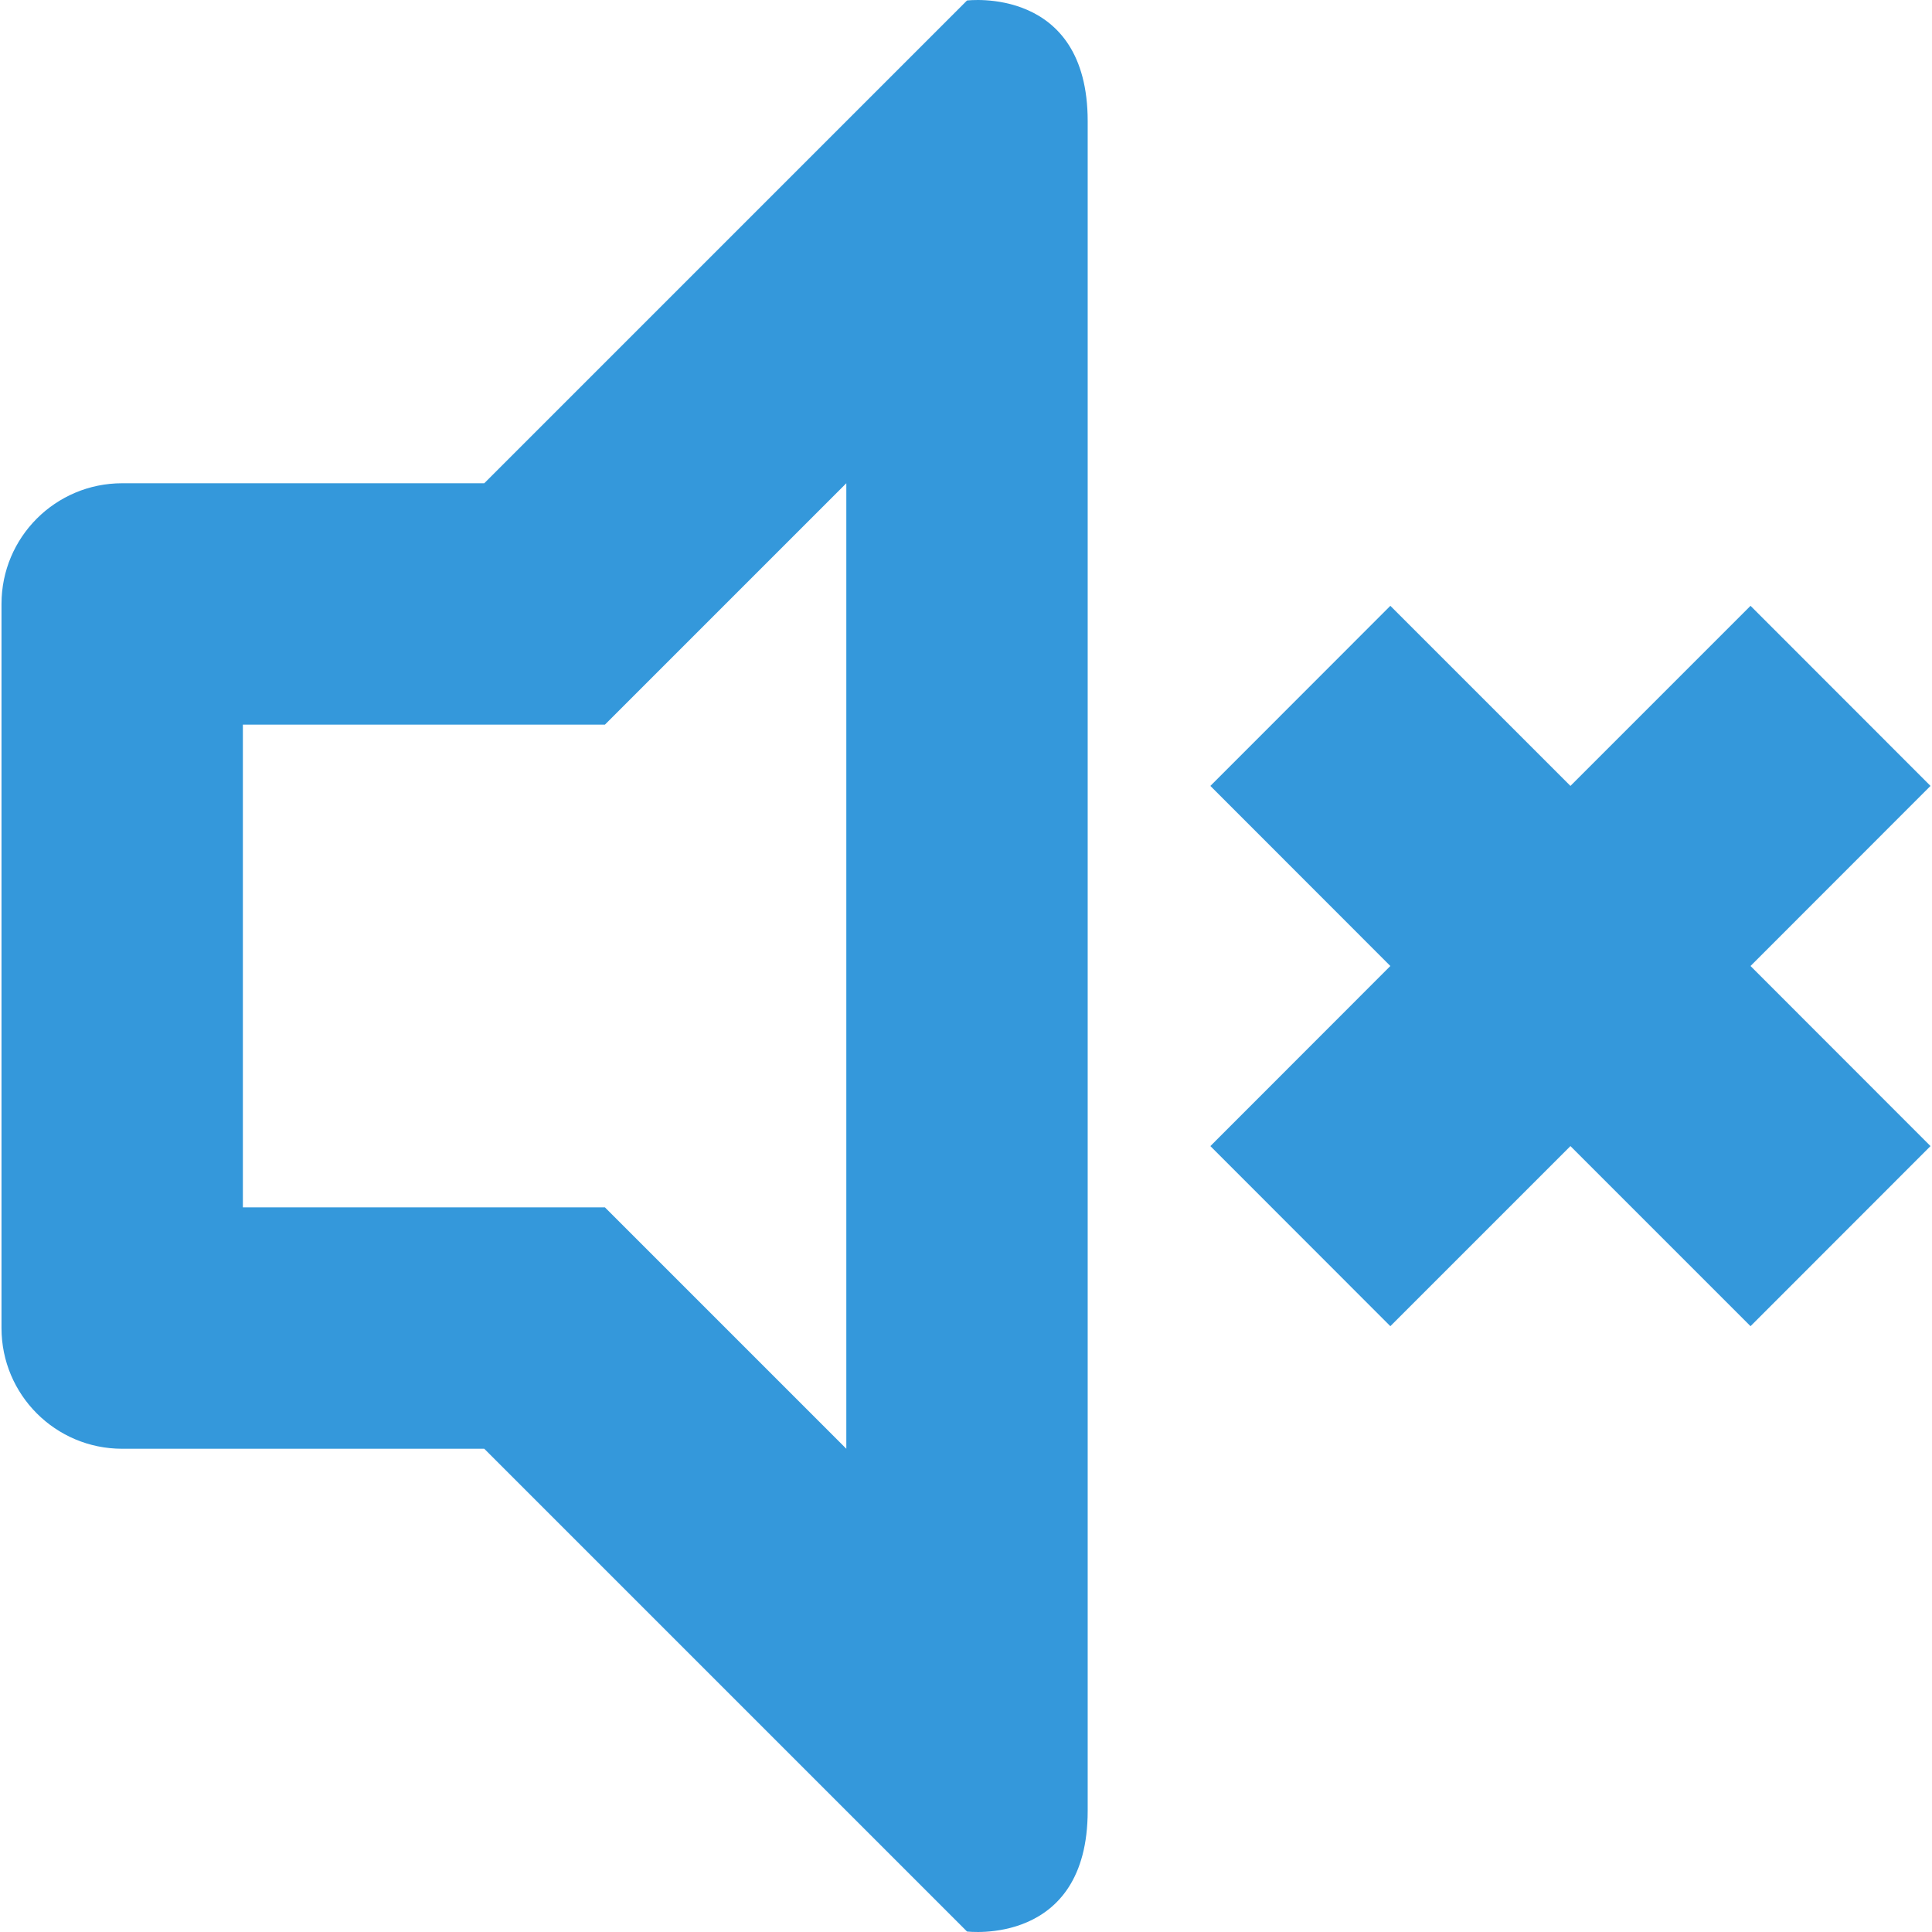
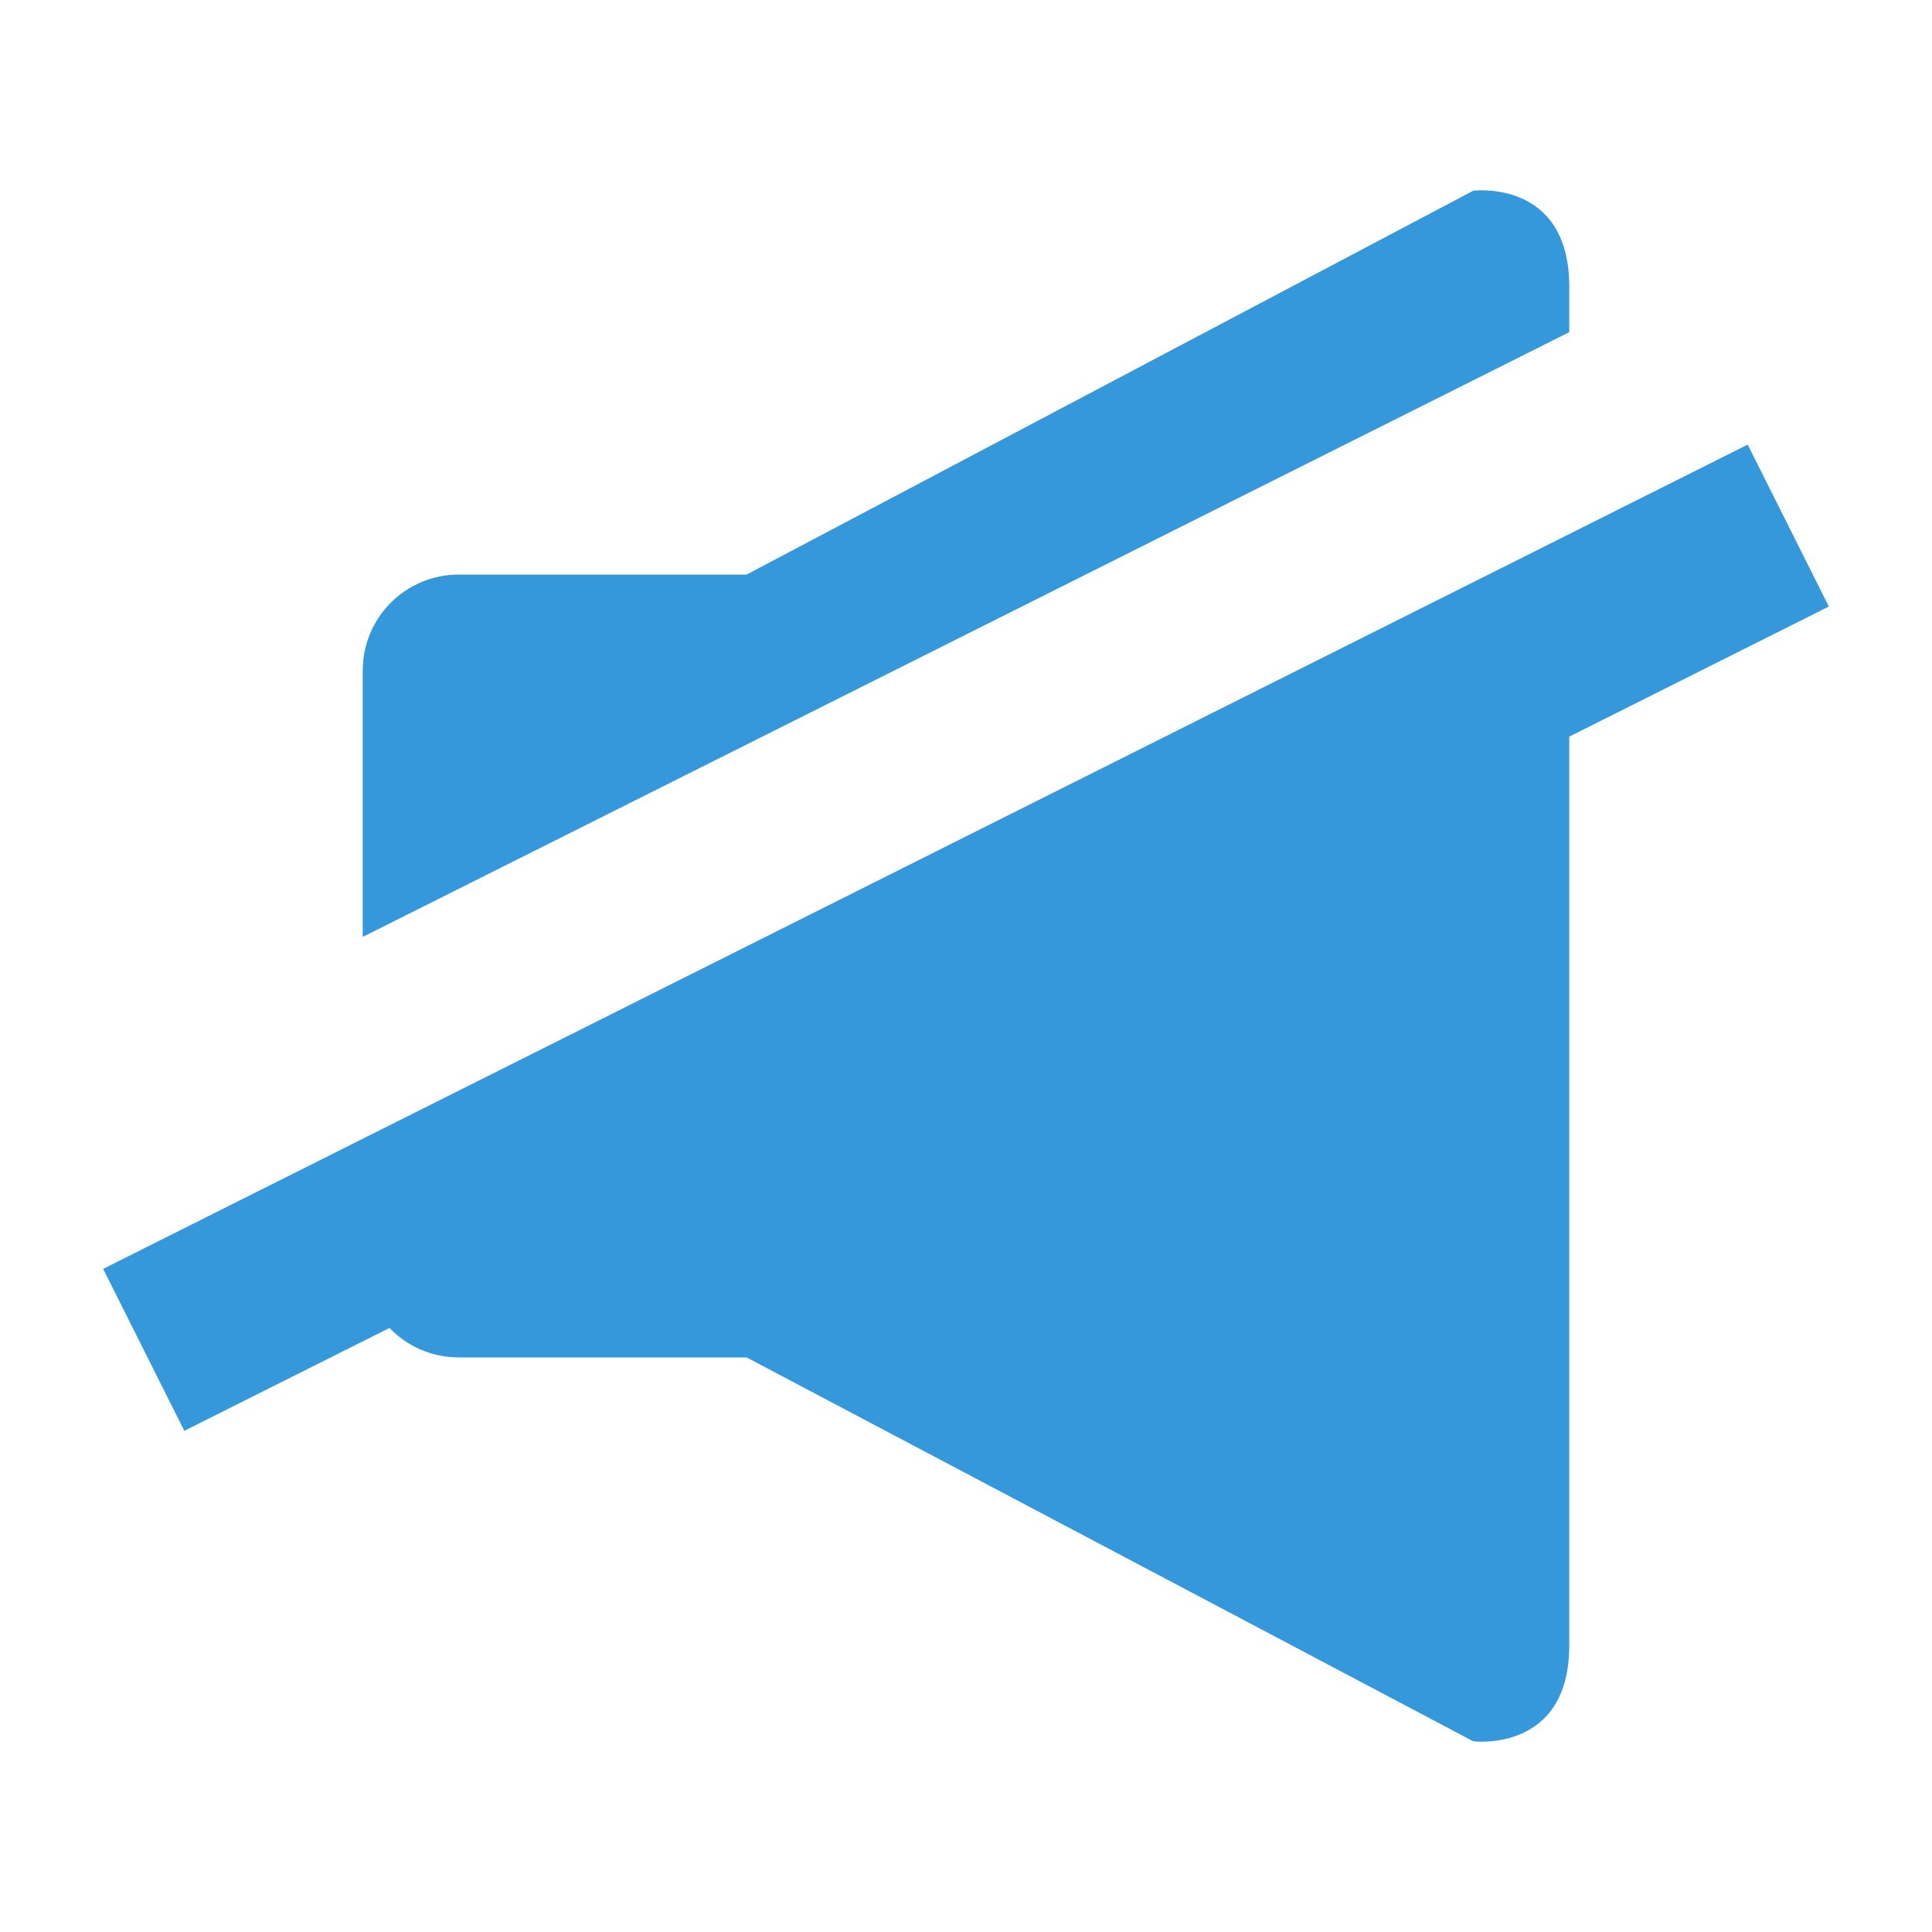
- <svg xmlns="http://www.w3.org/2000/svg" width="512" height="512" viewBox="0 0 512 512">
-   <path fill="#3498db" d="m511.603,303.727-47.694,47.726-47.726-47.726-47.726,47.726-47.693-47.726 47.693-47.727-47.693-47.725 47.693-47.726 47.726,47.726 47.726-47.726 47.694,47.726-47.696,47.725 47.696,47.727zm-255.337,208.141-127.934-127.932h-95.951c-17.678,0-31.983-14.307-31.983-31.983v-191.903c0-17.679 14.307-31.983 31.983-31.983h95.951l127.934-127.934c0,0 31.983-3.998 31.983,31.983 0,173.535 0,425.718 0,447.769 0,35.981-31.983,31.983-31.983,31.983zm-31.984-383.802-63.968,63.967h-95.95v127.934h95.951l63.968,63.969v-255.87z" />
+ <svg xmlns="http://www.w3.org/2000/svg" version="1.1" id="Layer_1" x="0px" y="0px" width="512px" height="512px" viewBox="0 0 512 512" enable-background="new 0 0 512 512" xml:space="preserve">
+   <path fill="#3498DB" d="M415.87,75.972v12.059L96.13,248.291v-70.587c0-14.064,11.372-25.435,25.426-25.435l76.306,0L390.435,50.537  C390.435,50.537,415.87,47.362,415.87,75.972z M96.13,334.296c0,5.793,1.931,11.13,5.189,15.4  c4.632,6.099,11.975,10.035,20.237,10.035h76.306l192.574,101.731c0,0,25.435,3.175,25.435-25.435l0-294.148L96.13,302.131V334.296z   M463.156,117.824L27.335,336.265l21.508,42.912l435.821-218.441L463.156,117.824z" />
</svg>
